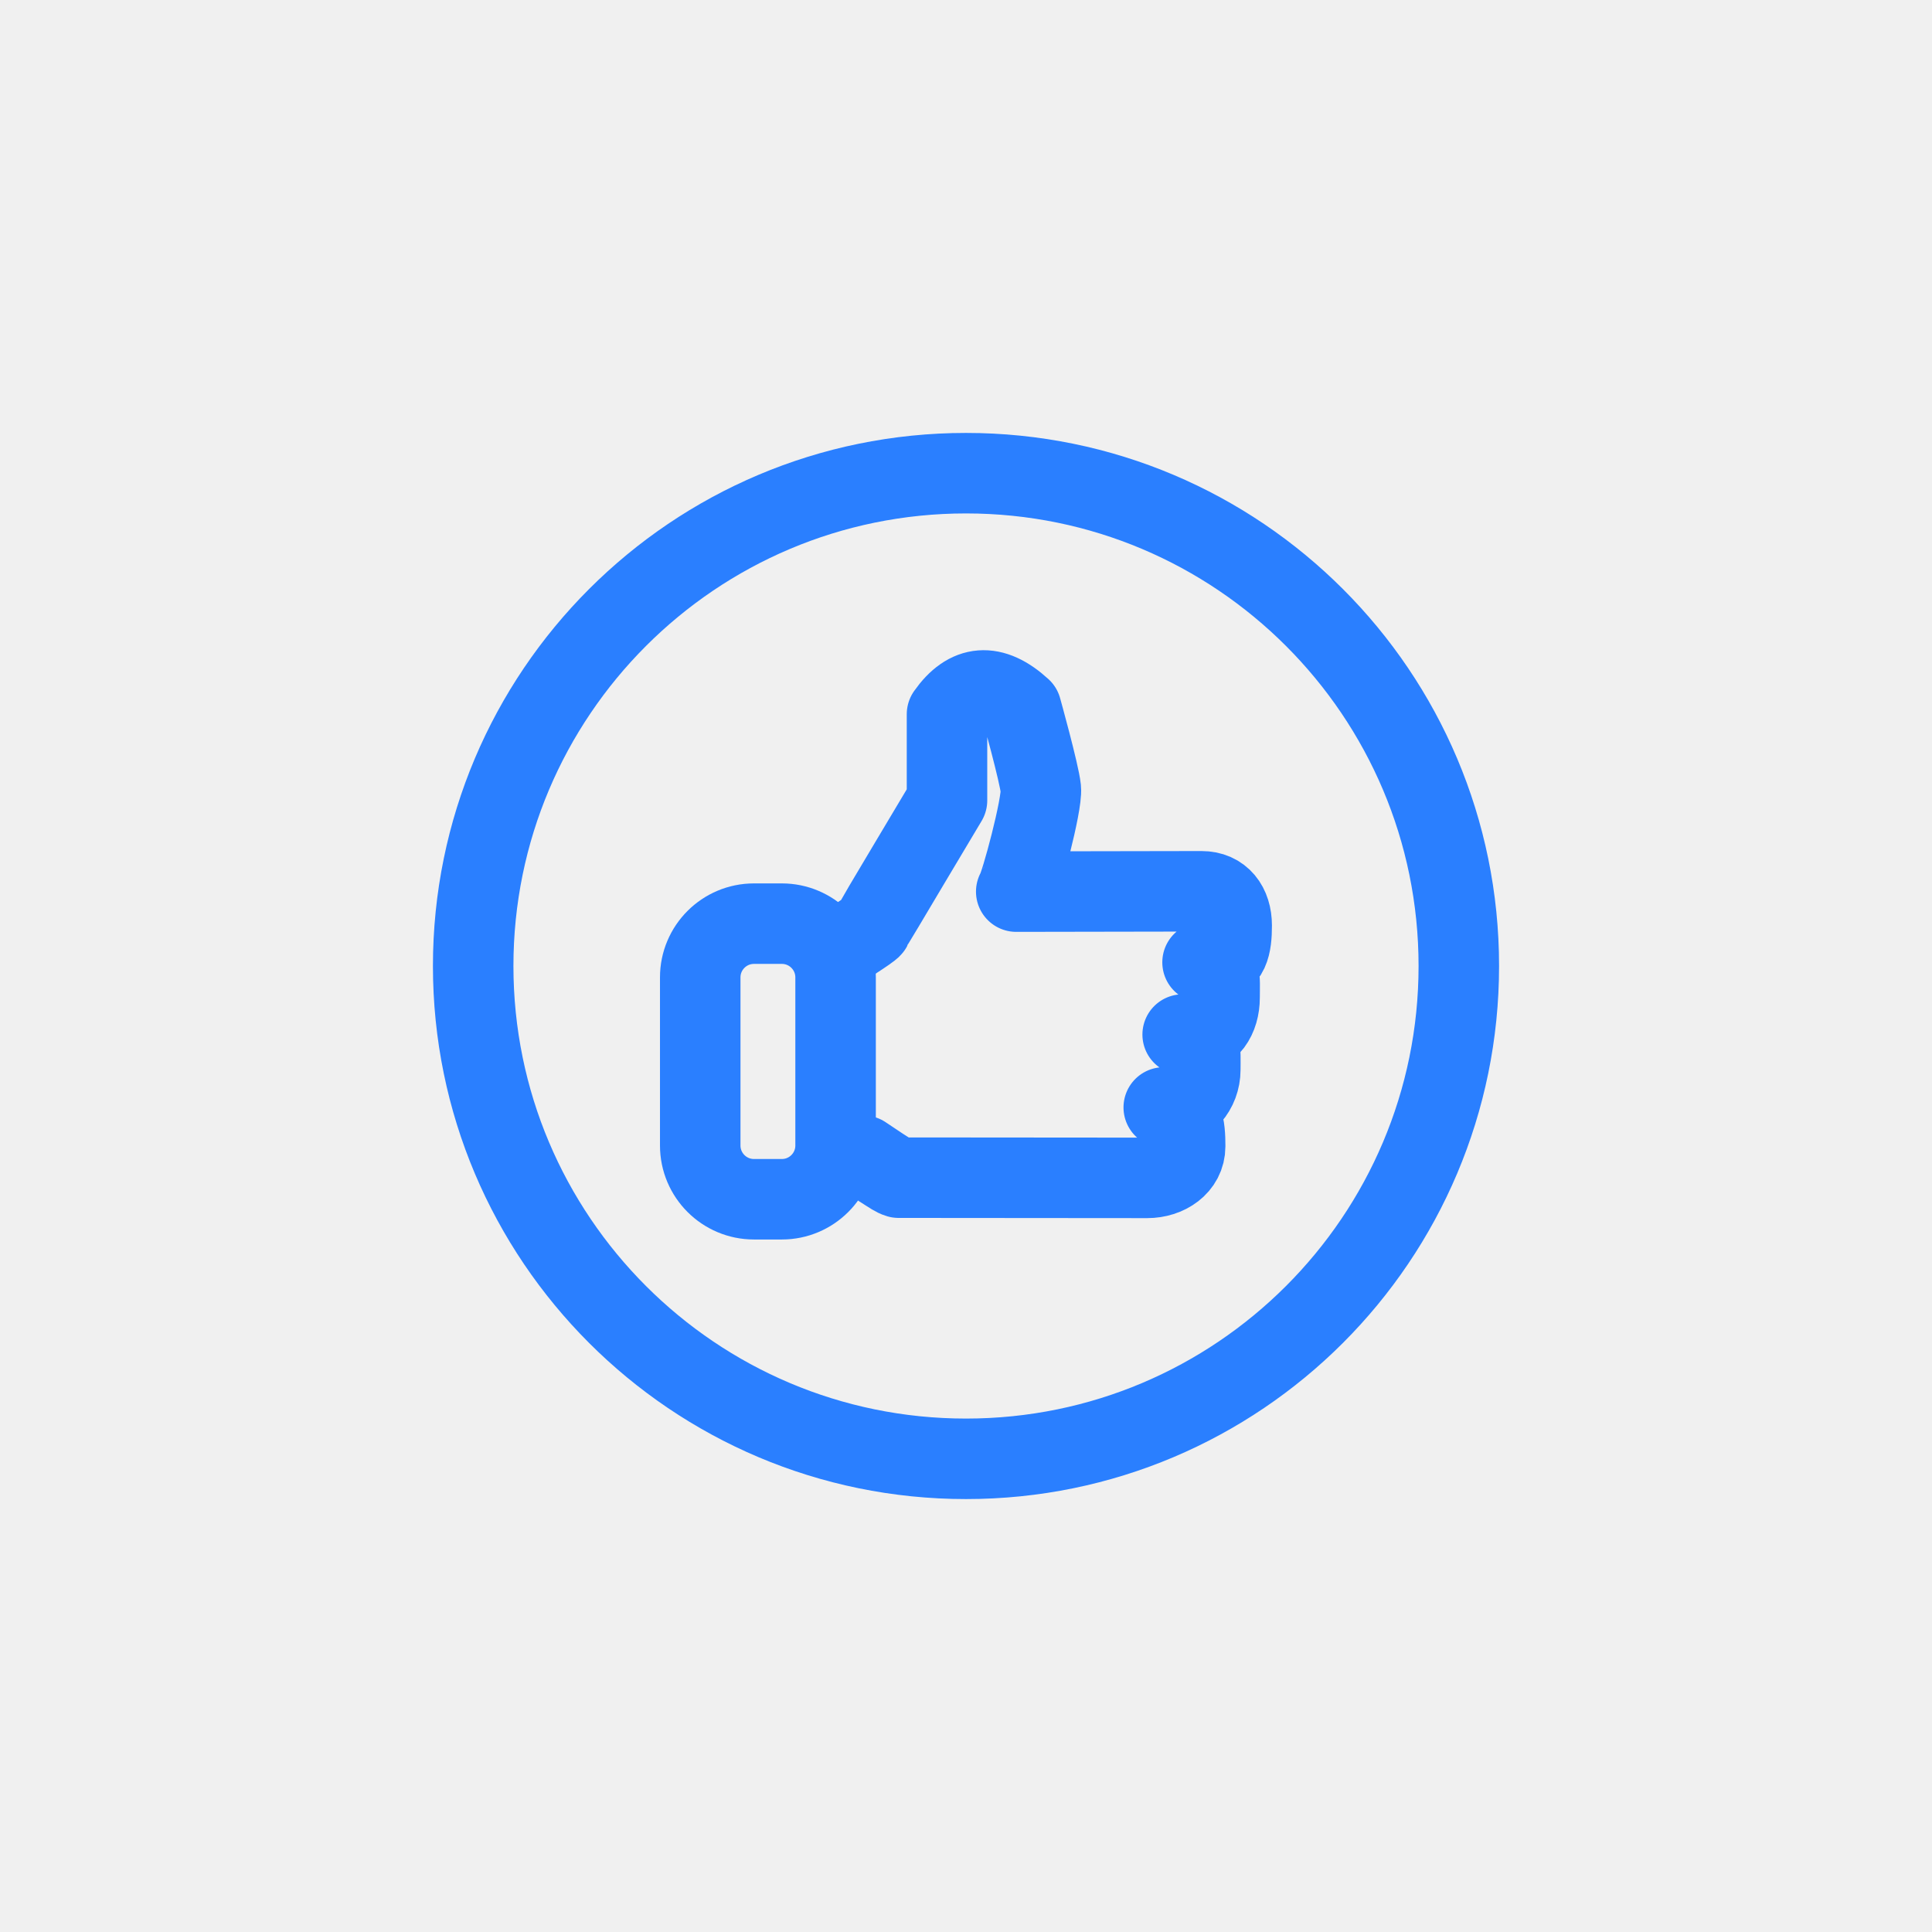
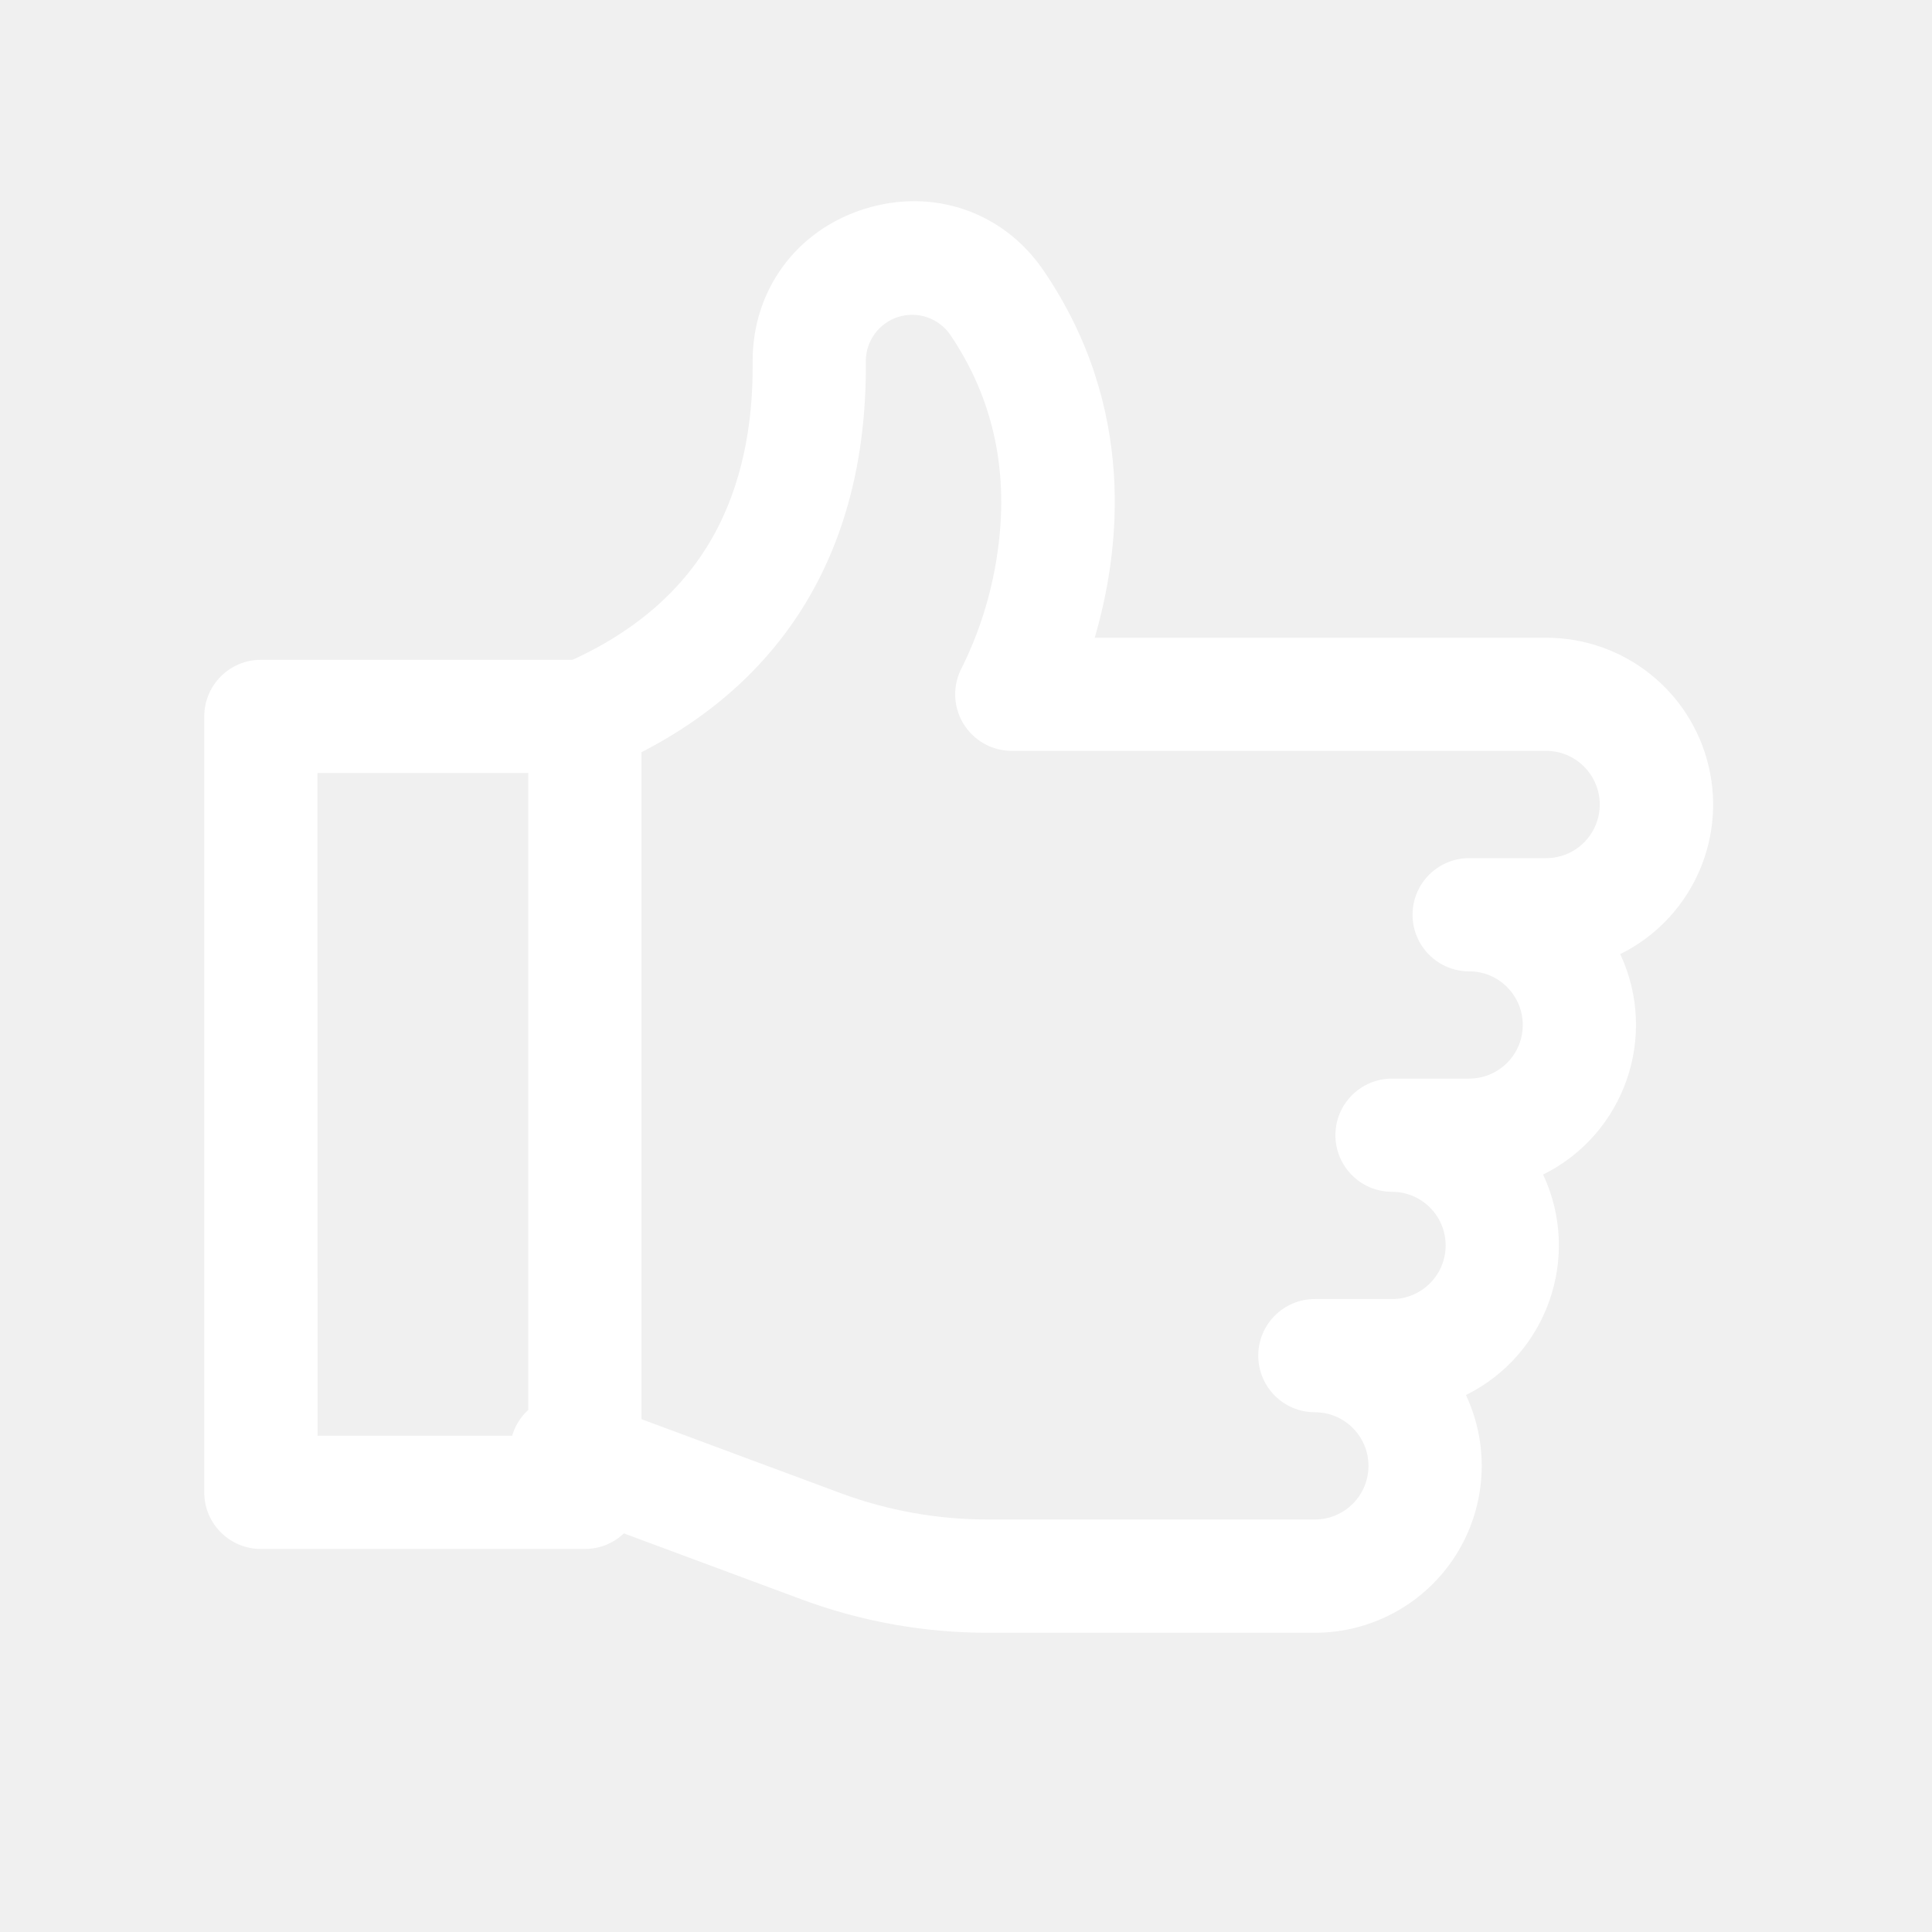
- <svg xmlns="http://www.w3.org/2000/svg" width="48" height="48">
+ <svg xmlns="http://www.w3.org/2000/svg" width="512" height="512">
  <g>
    <rect fill="none" id="canvas_background" height="402" width="582" y="-1" x="-1" />
  </g>
  <g>
-     <circle stroke-miterlimit="10" stroke-linejoin="round" stroke-linecap="round" stroke-width="2" stroke="#2a7fff" fill="none" id="svg_2" r="12.244" cy="24" cx="24" class="st1" />
-     <path stroke-miterlimit="10" stroke-linejoin="round" stroke-linecap="round" stroke-width="2" stroke="#2a7fff" fill="none" id="svg_4" d="m20.8,28.713l0.649,0c0.198,0.128 0.389,0.266 0.591,0.39c0.087,0.053 0.187,0.128 0.285,0.156l6.178,0.005c0.487,0 0.942,-0.297 0.942,-0.784c0,-0.492 -0.045,-0.966 -0.532,-0.966l0.057,0c0.492,0 0.851,-0.443 0.851,-0.935c0,-0.487 0.054,-0.876 -0.438,-0.876l0.171,0c0.487,0 0.746,-0.425 0.746,-0.917c0,-0.487 0.064,-0.877 -0.423,-0.877l0.17,0c0.487,0 0.554,-0.429 0.554,-0.915c0,-0.492 -0.264,-0.85 -0.75,-0.85l-4.603,0.008c0.107,-0.147 0.651,-2.168 0.611,-2.556s-0.485,-1.985 -0.485,-1.985c-0.717,-0.657 -1.33,-0.6 -1.846,0.134l0,2.141c0,0 -1.846,3.091 -1.873,3.151s-0.892,0.599 -0.892,0.599" class="st1" />
-     <path stroke-miterlimit="10" stroke-linejoin="round" stroke-linecap="round" stroke-width="2" stroke="#2a7fff" fill="none" id="svg_5" d="m19.425,29.795l-0.693,0c-0.737,0 -1.335,-0.598 -1.335,-1.335l0,-4.177c0,-0.737 0.598,-1.335 1.335,-1.335l0.693,0c0.737,0 1.335,0.598 1.335,1.335l0,4.177c0,0.737 -0.598,1.335 -1.335,1.335z" class="st1" />
+     <path fill="#ffffff" id="svg_1" d="m348.45,432.7l-86.65,0a141.5,141.5 0 0 1 -49.52,-8.9l-67.5,-25.07a15,15 0 0 1 10.45,-28.12l67.49,25.07a111.79,111.79 0 0 0 39.08,7l86.65,0a14.21,14.21 0 1 0 0,-28.42a15,15 0 0 1 0,-30l20.45,0a14.21,14.21 0 1 0 0,-28.42a15,15 0 0 1 0,-30l20.44,0a14.21,14.21 0 0 0 10.05,-24.26a14.08,14.08 0 0 0 -10.05,-4.16a15,15 0 0 1 0,-30l20.45,0a14.21,14.21 0 0 0 10,-24.26a14.09,14.09 0 0 0 -10,-4.17l-141.64,0a15,15 0 0 1 -13.15,-22.25a100.2,100.2 0 0 0 9.2,-29.33c3.39,-21.87 -0.79,-41.64 -12.42,-58.76a12.28,12.28 0 0 0 -22.33,7c0.49,51.38 -23.25,88.72 -68.65,108a15,15 0 1 1 -11.72,-27.61c18.72,-8 32.36,-19.75 40.55,-35.08c6.68,-12.51 10,-27.65 9.83,-45c-0.15,-18.96 11.54,-34.96 29.72,-40.62s36.81,0.78 47.45,16.46c24.71,36.36 20.25,74.1 13.48,97.21l119.68,0a44.21,44.21 0 0 1 19.59,83.84a44.27,44.27 0 0 1 -20.44,58.42a44.27,44.27 0 0 1 -20.45,58.43a44.23,44.23 0 0 1 -40,63l-0.04,0z" />
+     <path fill="#ffffff" id="svg_2" d="m155,410.49l-85.87,0a15,15 0 0 1 -15,-15l0,-205.63a15,15 0 0 1 15,-15l85.87,0a15,15 0 0 1 15,15l0,205.63a15,15 0 0 1 -15,15zm-70.84,-30l55.84,0l0,-175.63l-55.87,0l0.03,175.63z" />
  </g>
</svg>
